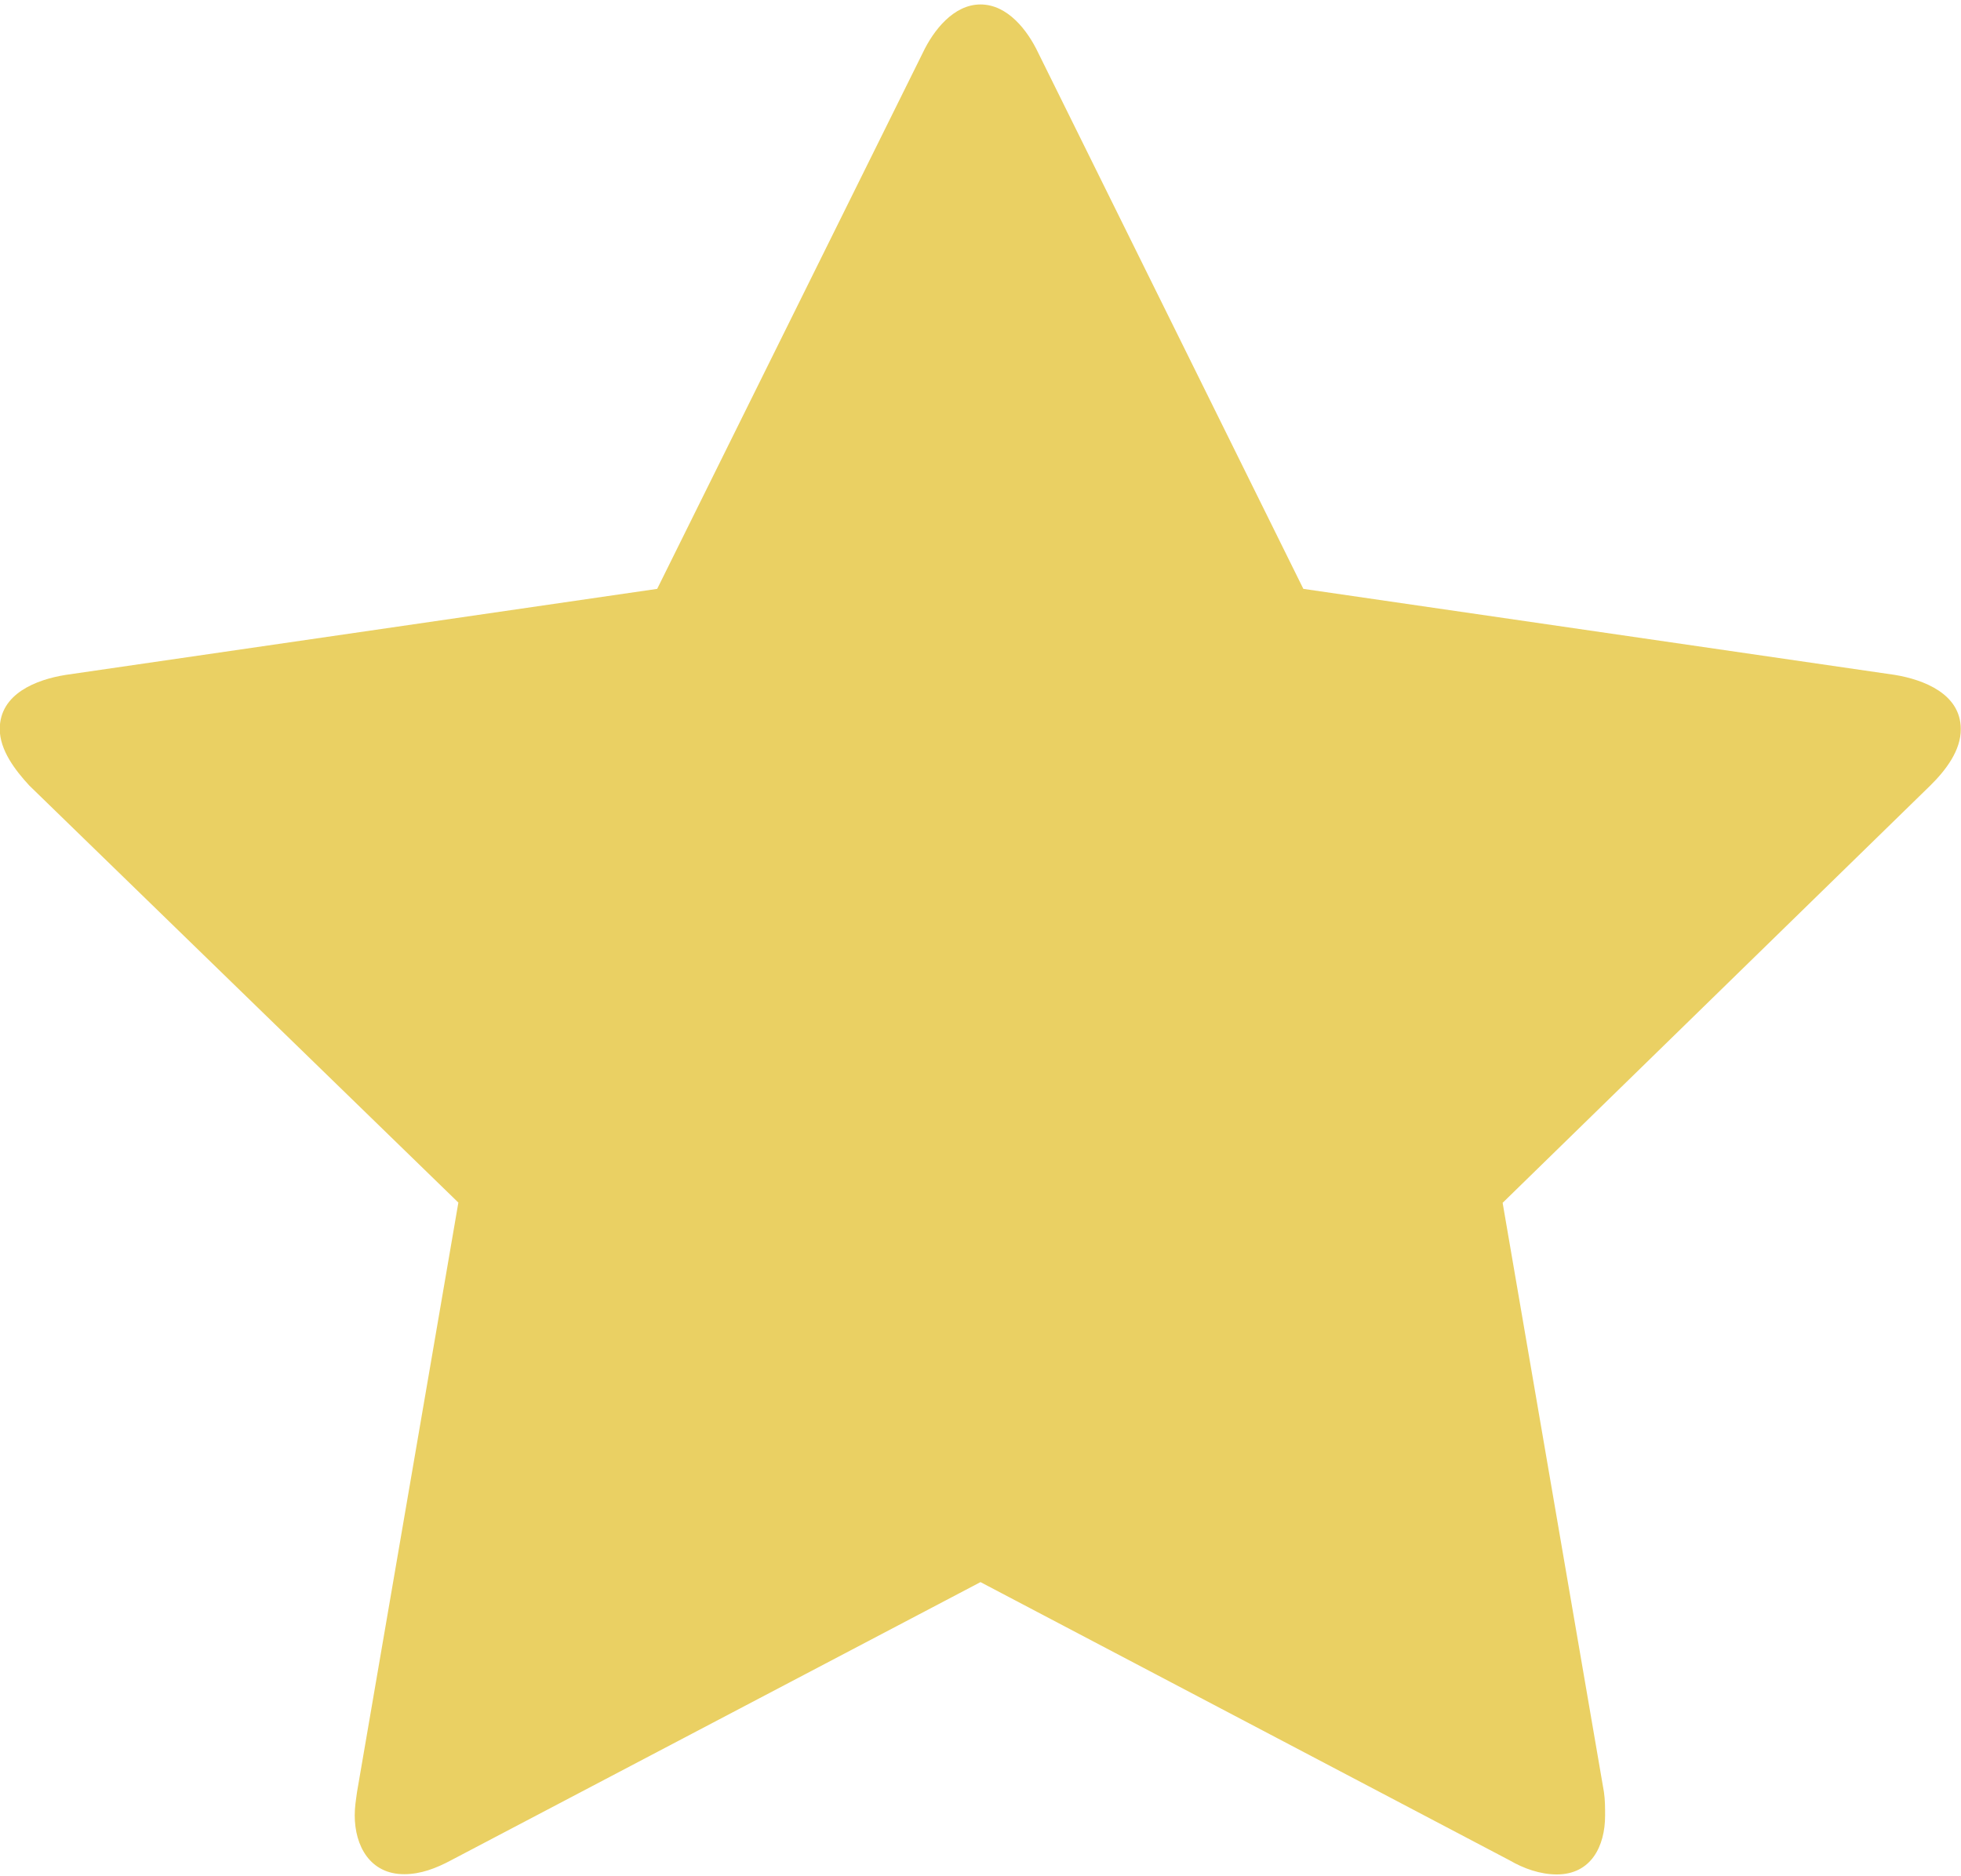
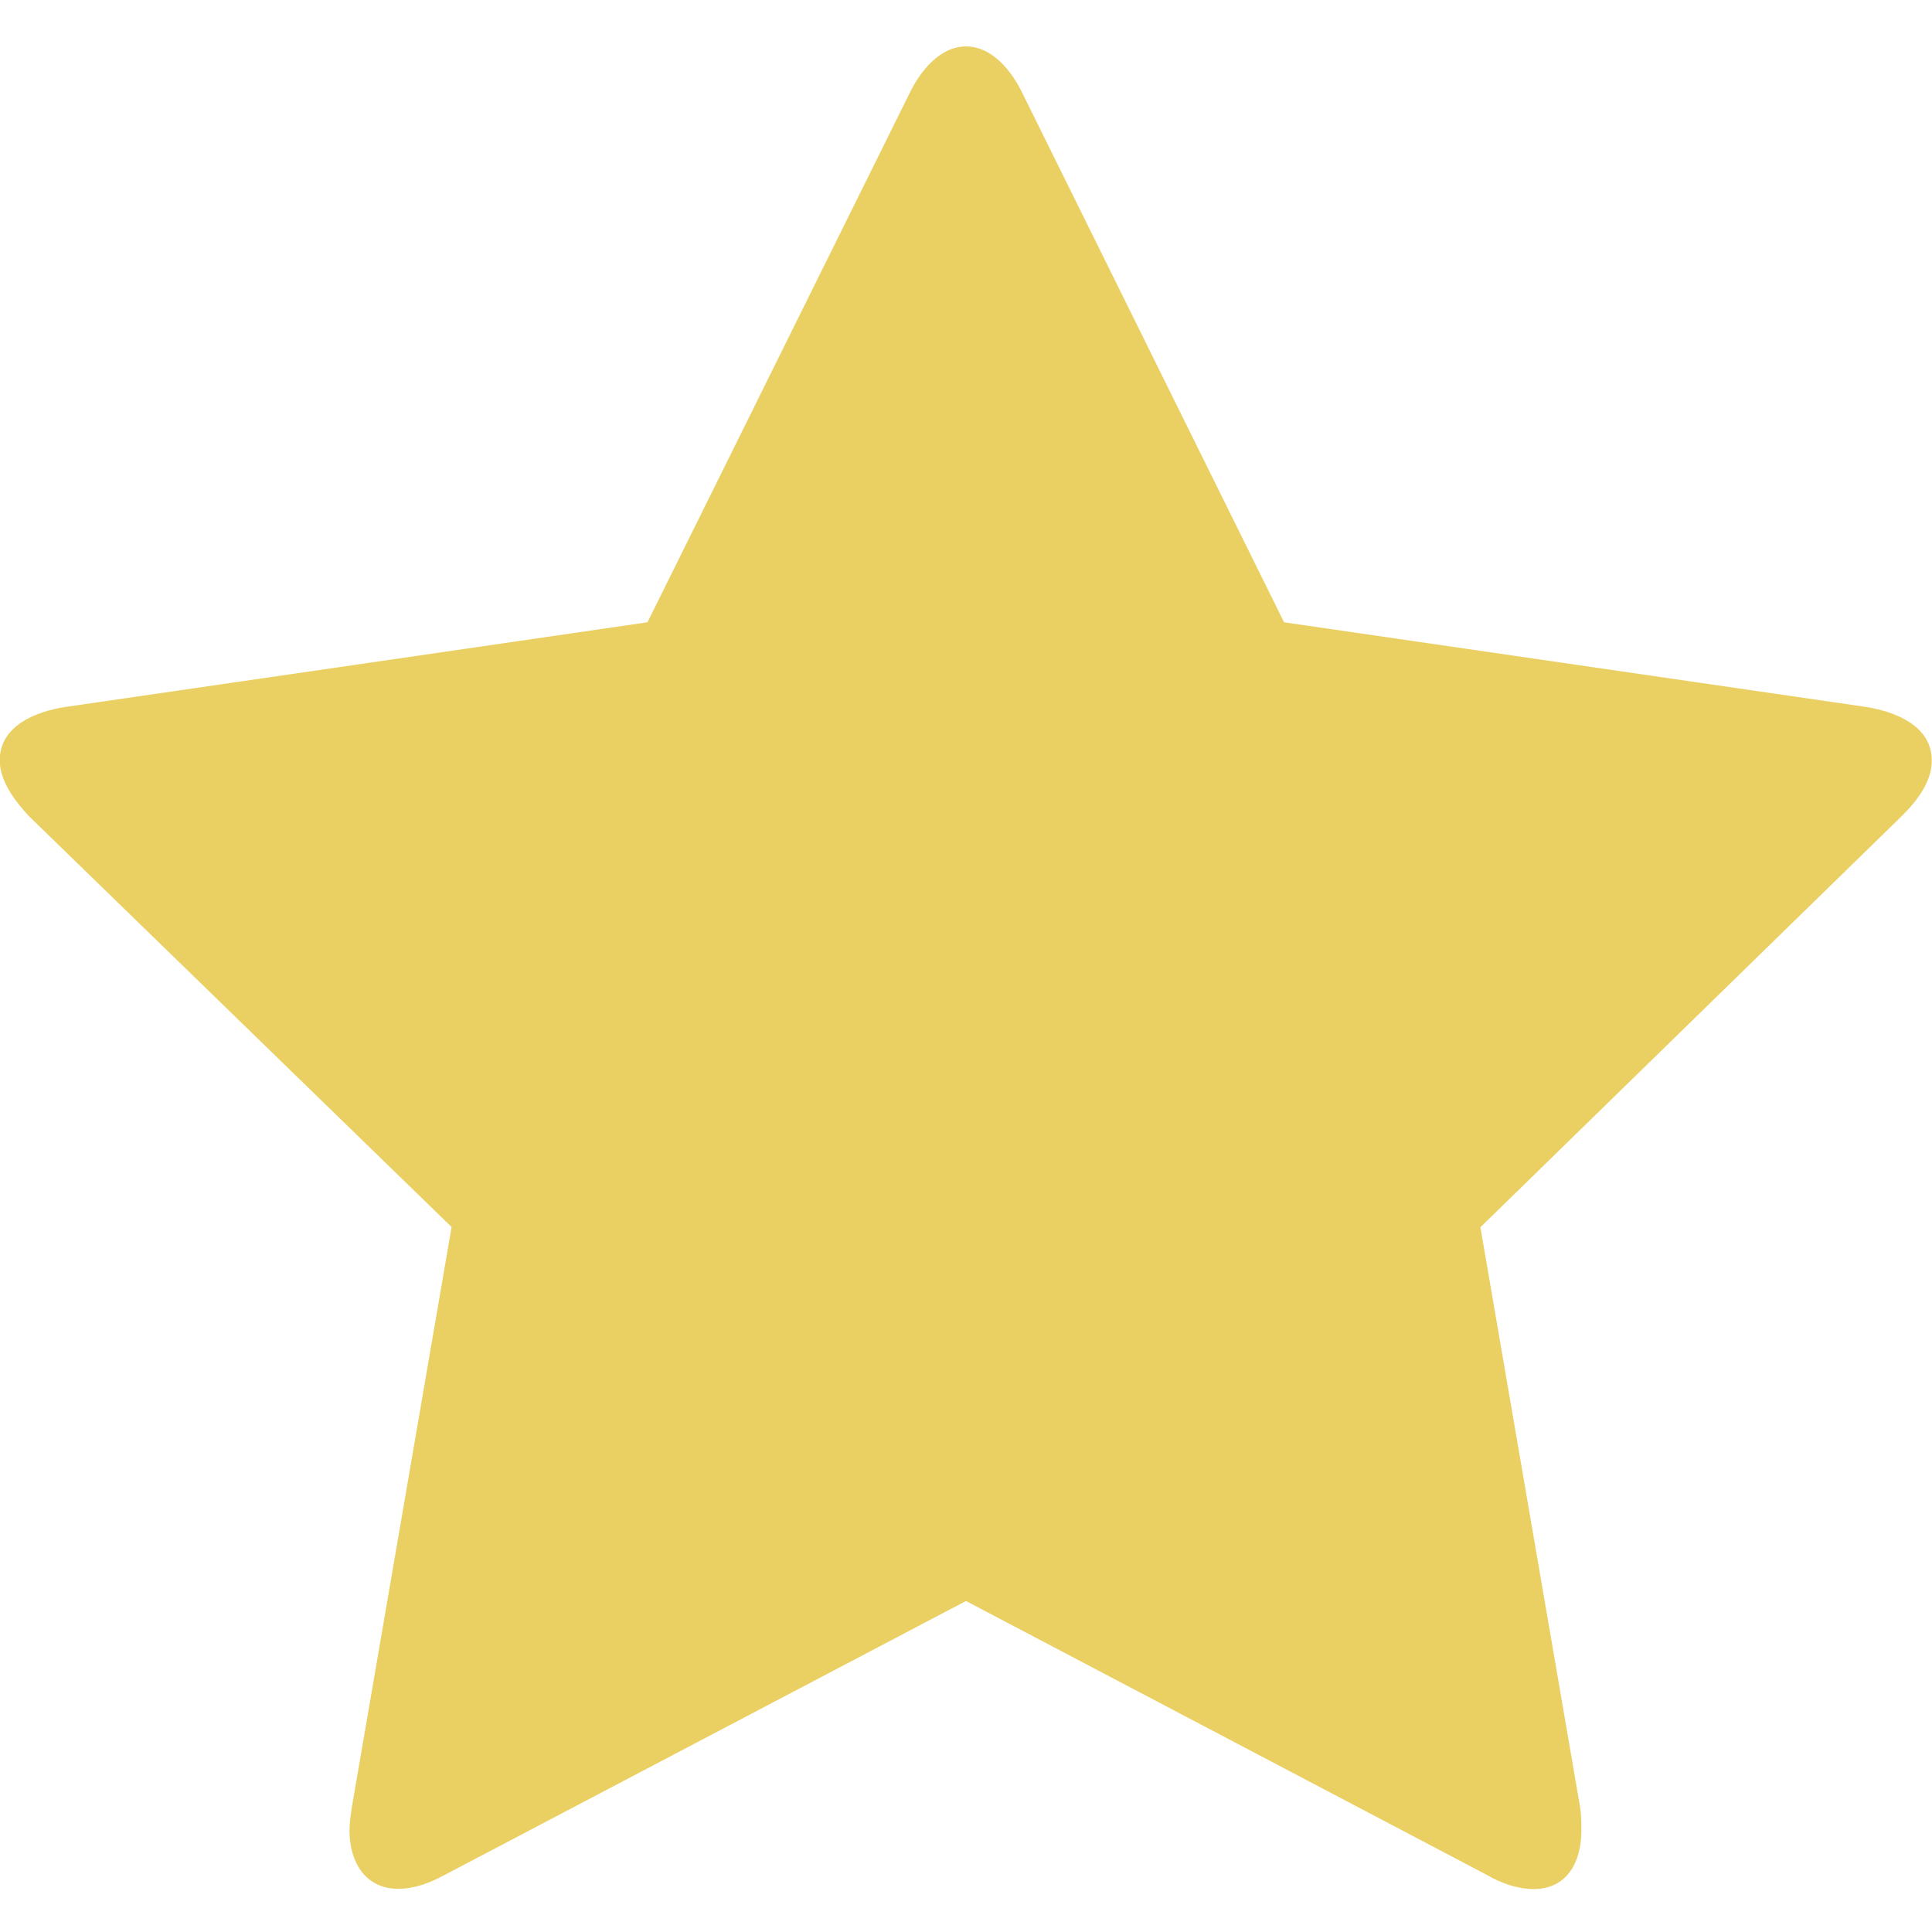
- <svg xmlns="http://www.w3.org/2000/svg" version="1.1" id="Capa_1" x="0px" y="0px" viewBox="220.7 0 836.4 800" enable-background="new 220.7 0 836.4 800" xml:space="preserve">
+ <svg xmlns="http://www.w3.org/2000/svg" version="1.1" id="Capa_1" x="0px" y="0px" width="12px" height="12px" viewBox="220.7 0 836.4 800" enable-background="new 220.7 0 836.4 800" xml:space="preserve">
  <g enable-background="new    ">
    <path fill="#EAD063" d="M1044,335.1L861.6,513.1l43.2,251.3c0.5,3.5,0.5,6.5,0.5,10.1c0,13.1-6,25.1-20.6,25.1   c-7,0-14.1-2.5-20.1-6L638.9,674.9L413.2,793.5c-6.5,3.5-13.1,6-20.1,6c-14.6,0-21.1-12.1-21.1-25.1c0-3.5,0.5-6.5,1-10.1   l43.2-251.3l-183-177.9c-6-6.5-12.6-15.1-12.6-24.1c0-15.1,15.6-21.1,28.1-23.1l252.3-36.7L614.3,22.5c4.5-9.5,13.1-20.6,24.6-20.6   c11.6,0,20.1,11.1,24.6,20.6l113.1,228.7l252.3,36.7c12.1,2,28.1,8,28.1,23.1C1057.1,320.1,1050.6,328.6,1044,335.1z" />
  </g>
</svg>
